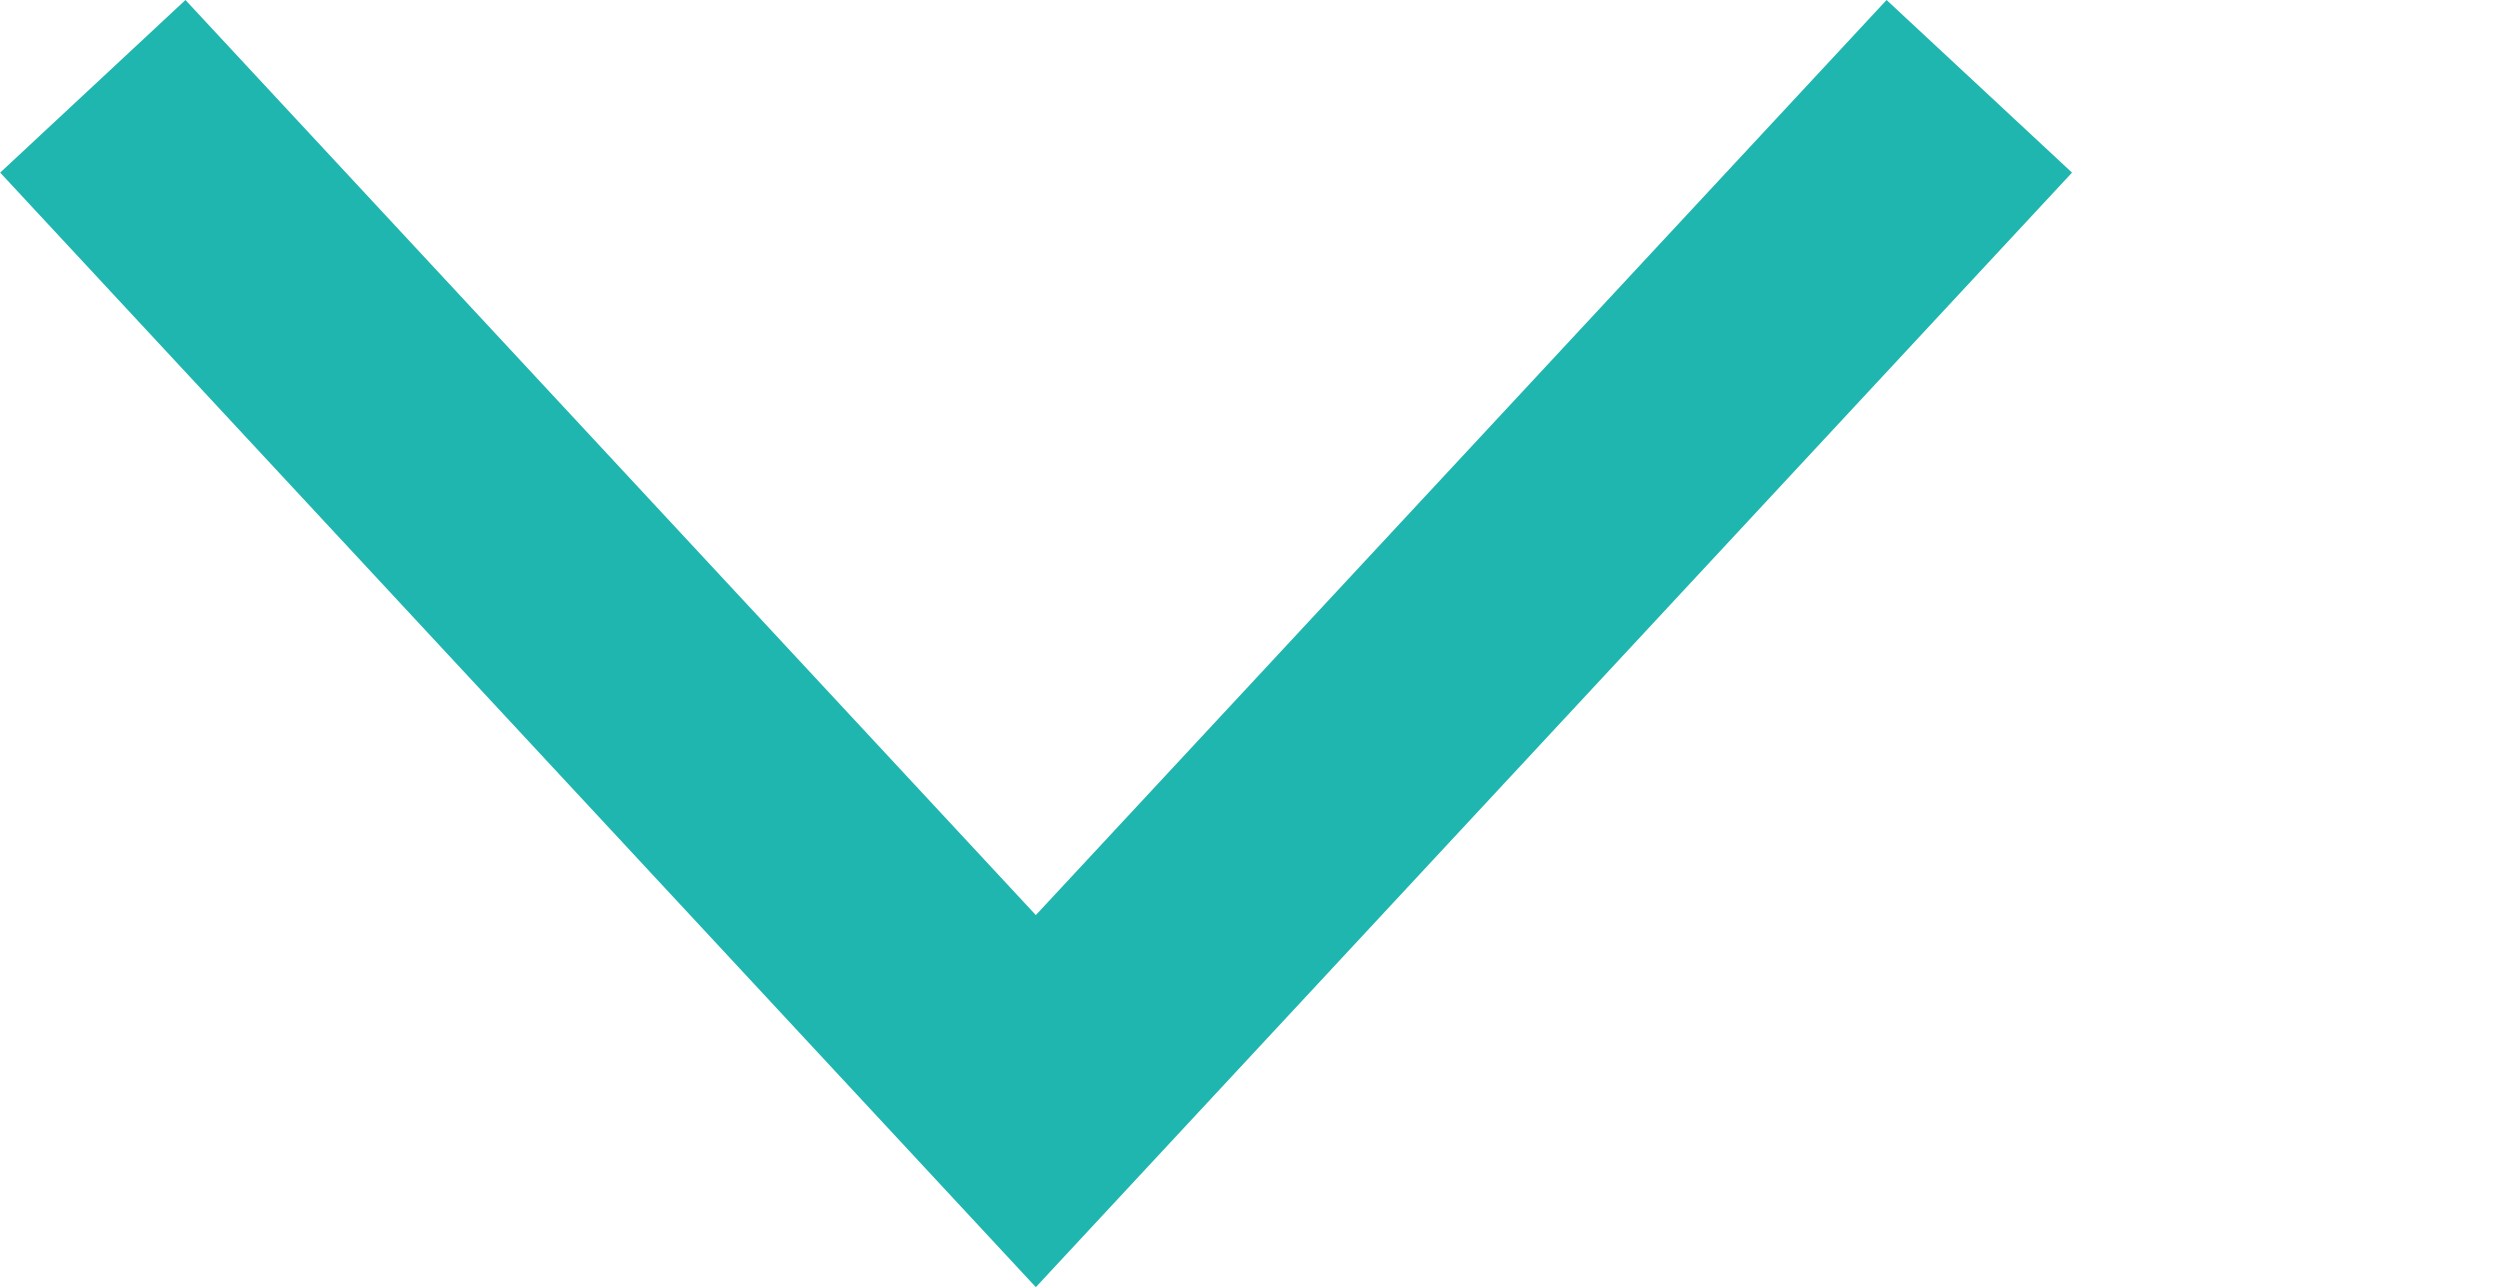
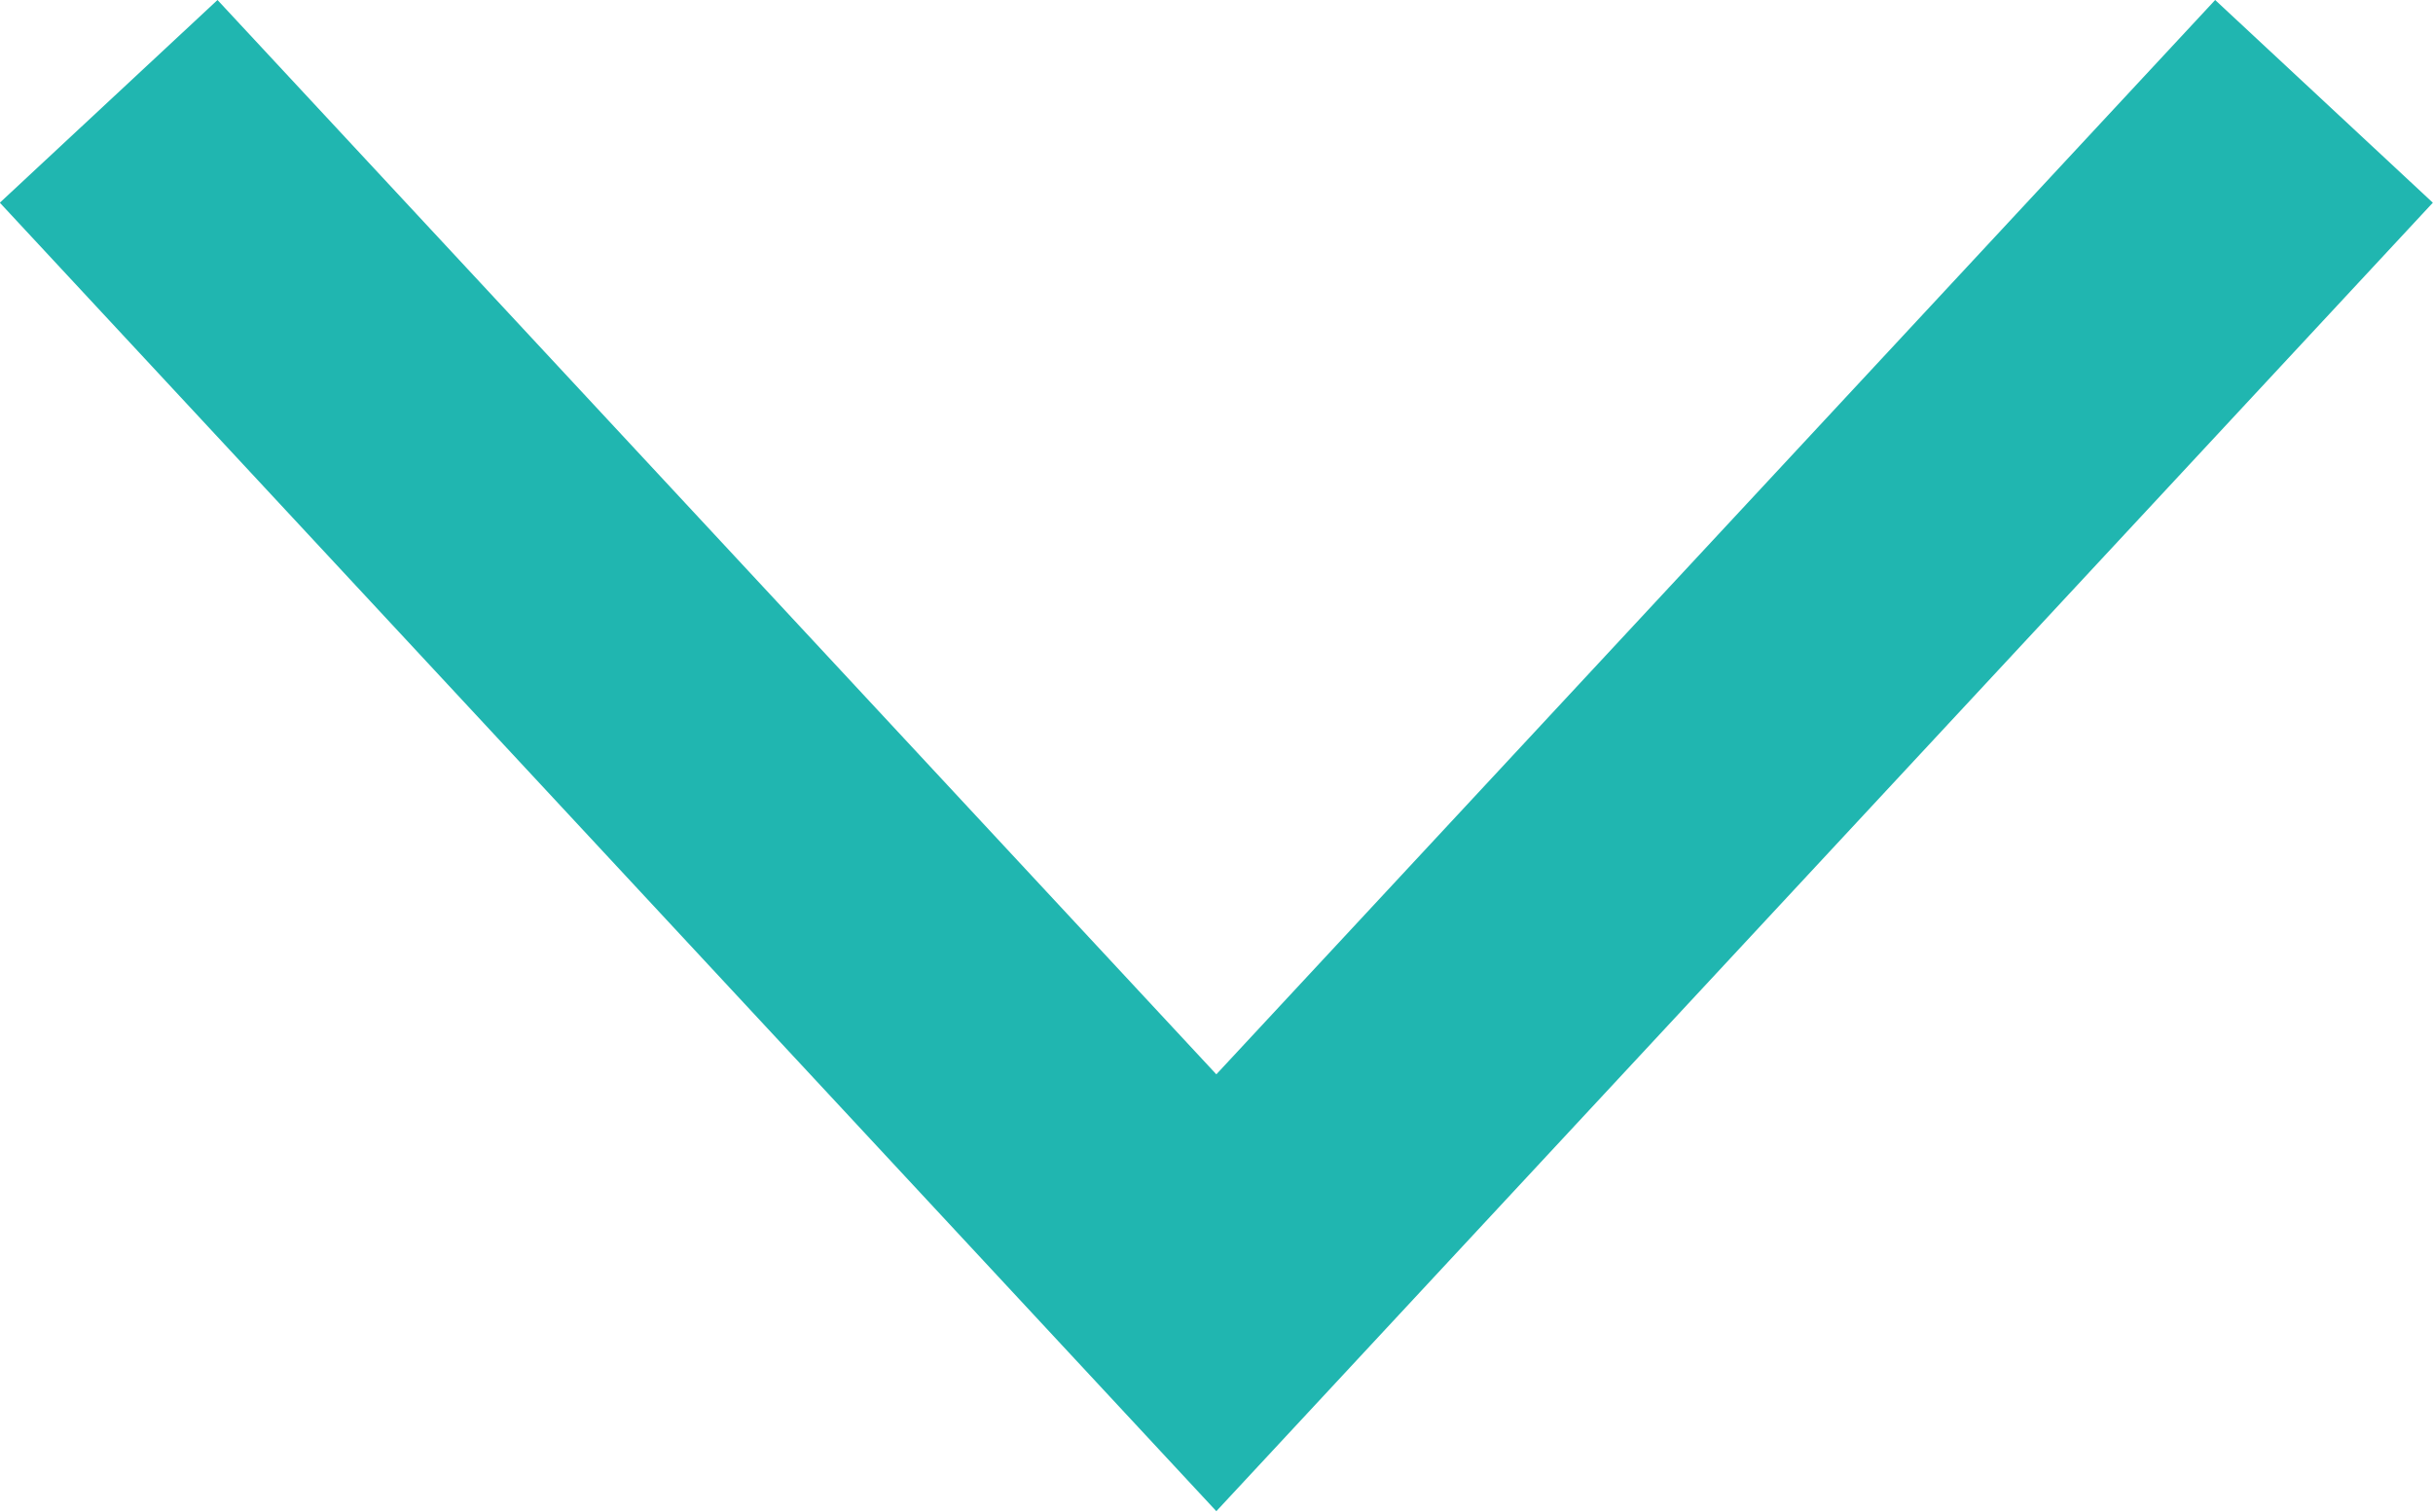
- <svg xmlns="http://www.w3.org/2000/svg" version="1.1" id="Layer_1" x="0px" y="0px" width="14.802px" height="7.621px" viewBox="0 0 14.802 7.621" enable-background="new 0 0 14.802 7.621" xml:space="preserve">
-   <g>
-     <g>
-       <g>
-         <g>
-           <polygon fill="#20B6B0" points="0.001,1.022 1.098,0 6.133,5.418 11.17,0 12.268,1.022 6.133,7.621     " />
+ <svg xmlns="http://www.w3.org/2000/svg" width="15" height="9.319" viewBox="0 0 15 9.319">
+   <g id="down-arrow-learn" transform="translate(-0.001)">
+     <g id="Group_6" data-name="Group 6" transform="translate(0.001)">
+       <g id="Group_5" data-name="Group 5">
+         <g id="Group_4" data-name="Group 4">
+           <path id="Path_2" data-name="Path 2" d="M0,1.25,1.342,0,7.5,6.625,13.658,0,15,1.25,7.5,9.319Z" transform="translate(-0.001)" fill="#20b6b0" />
        </g>
      </g>
    </g>
  </g>
</svg>
